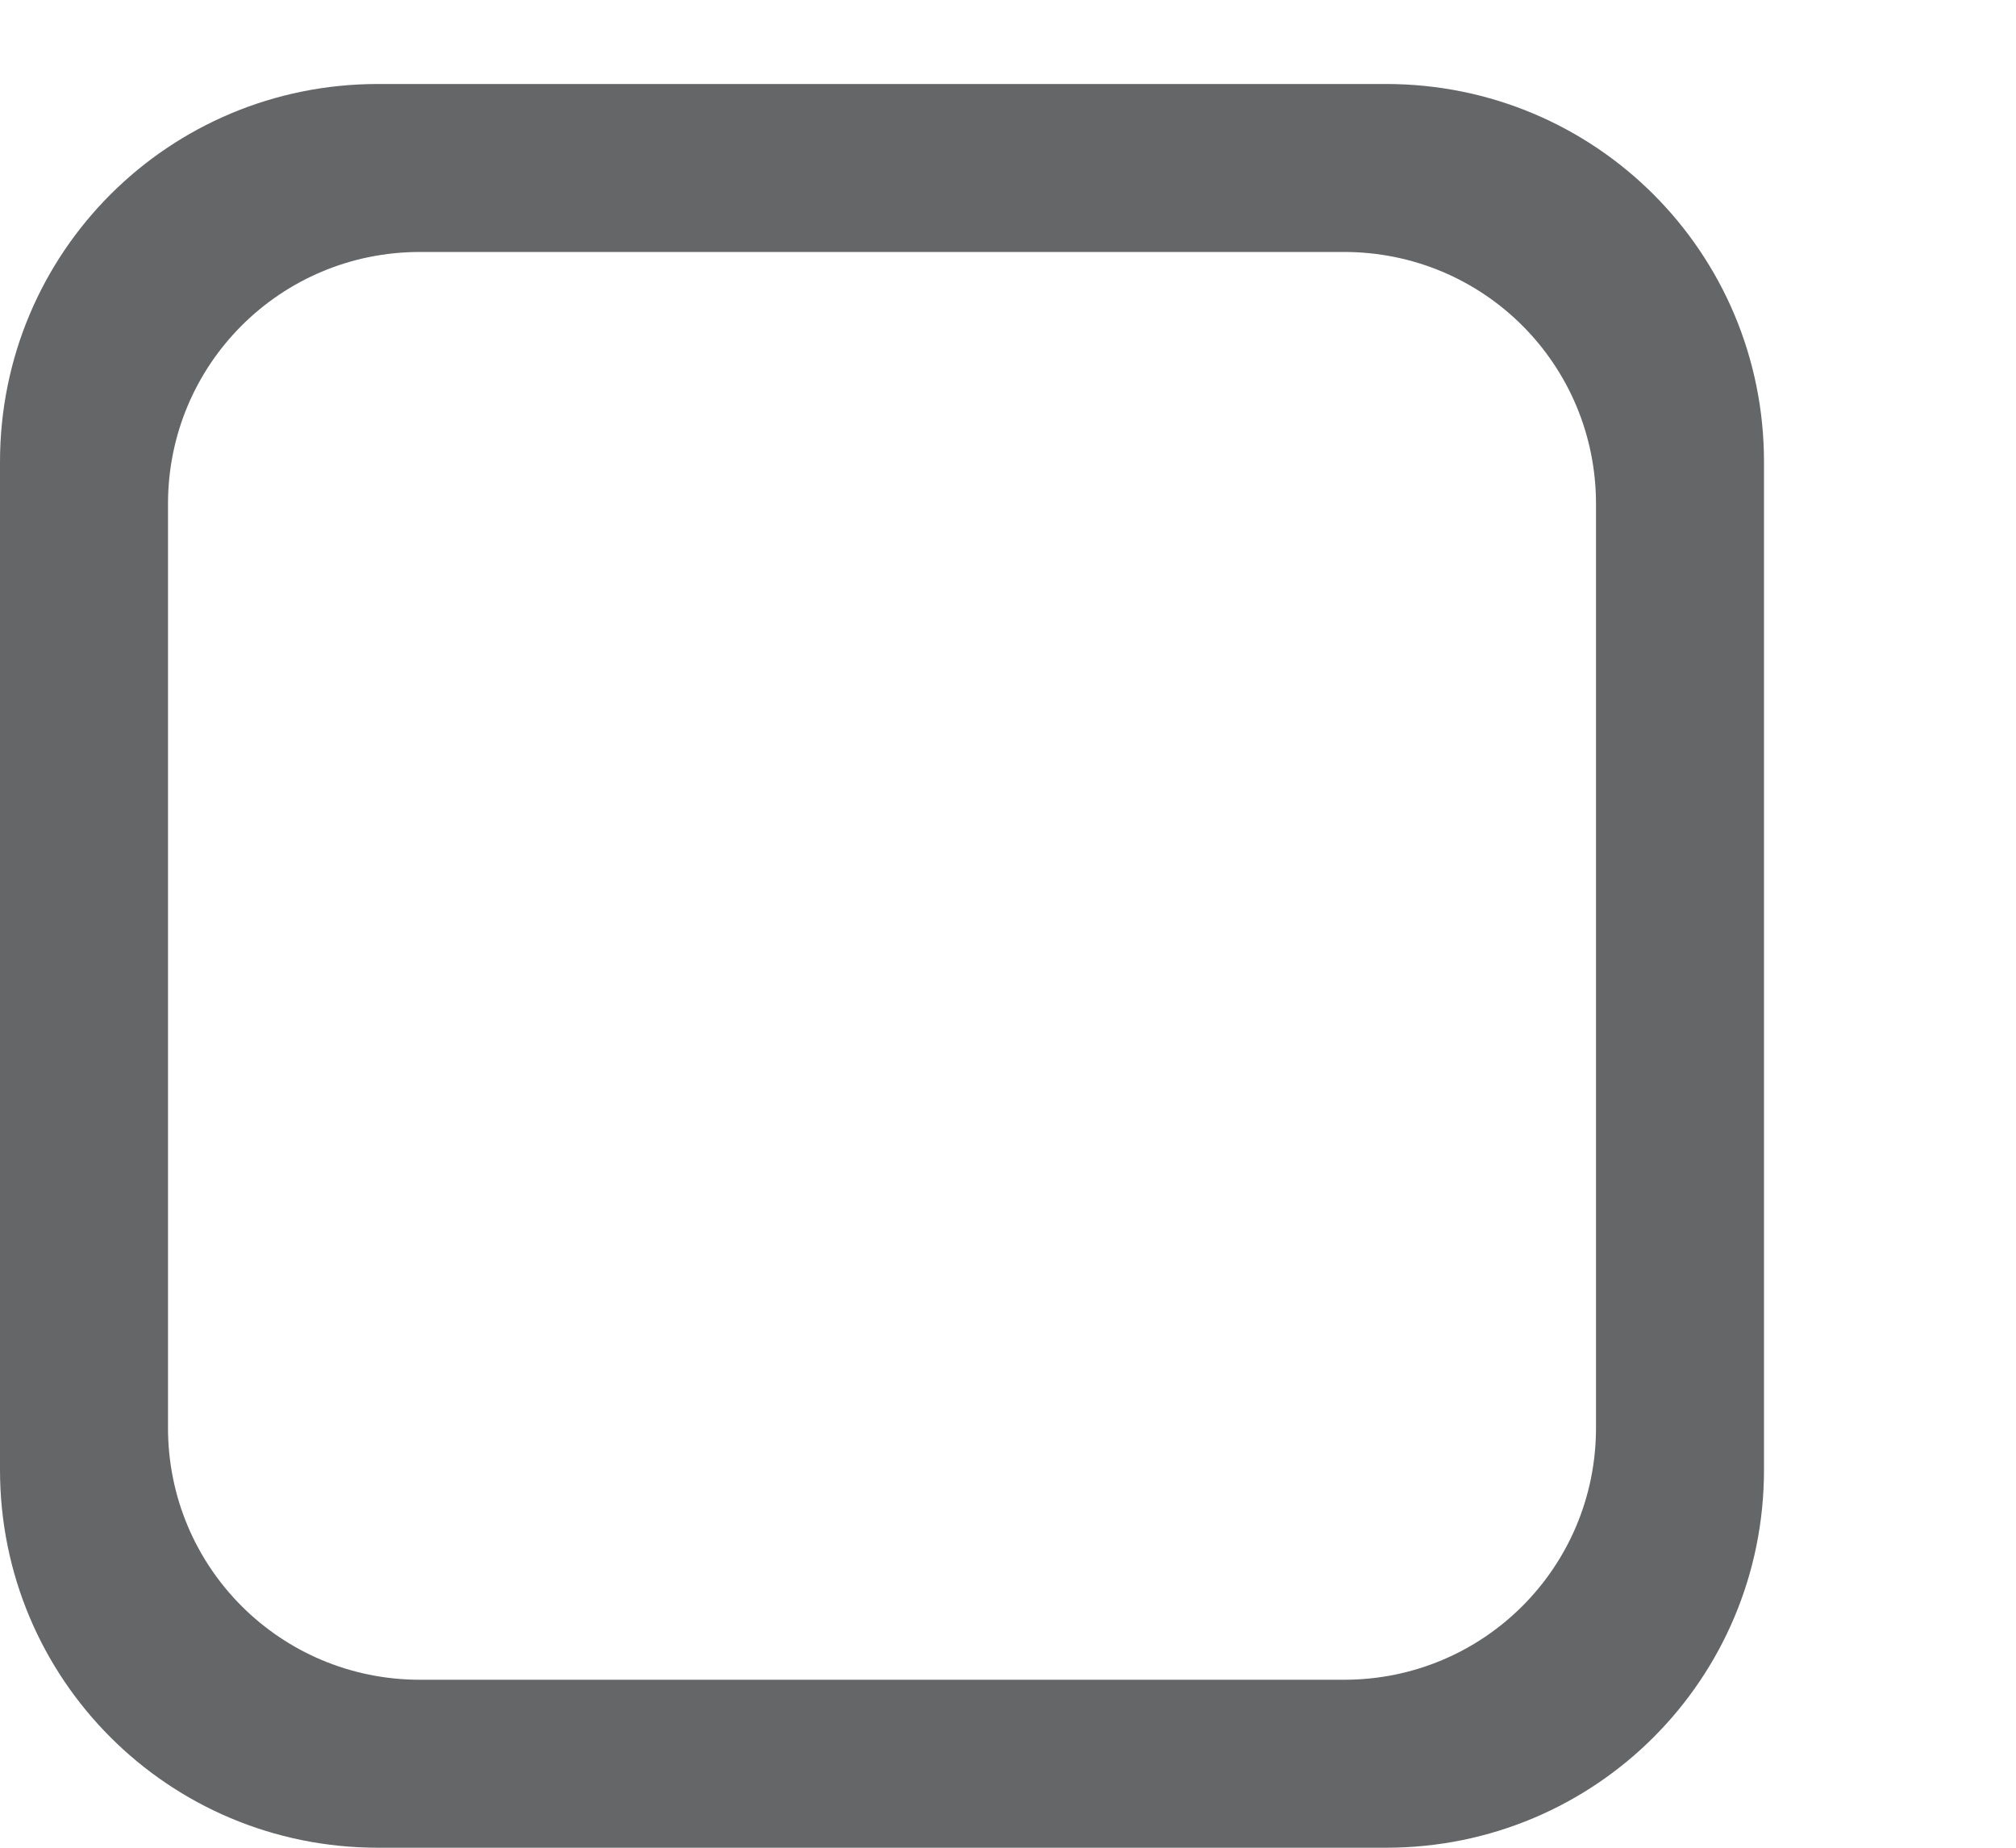
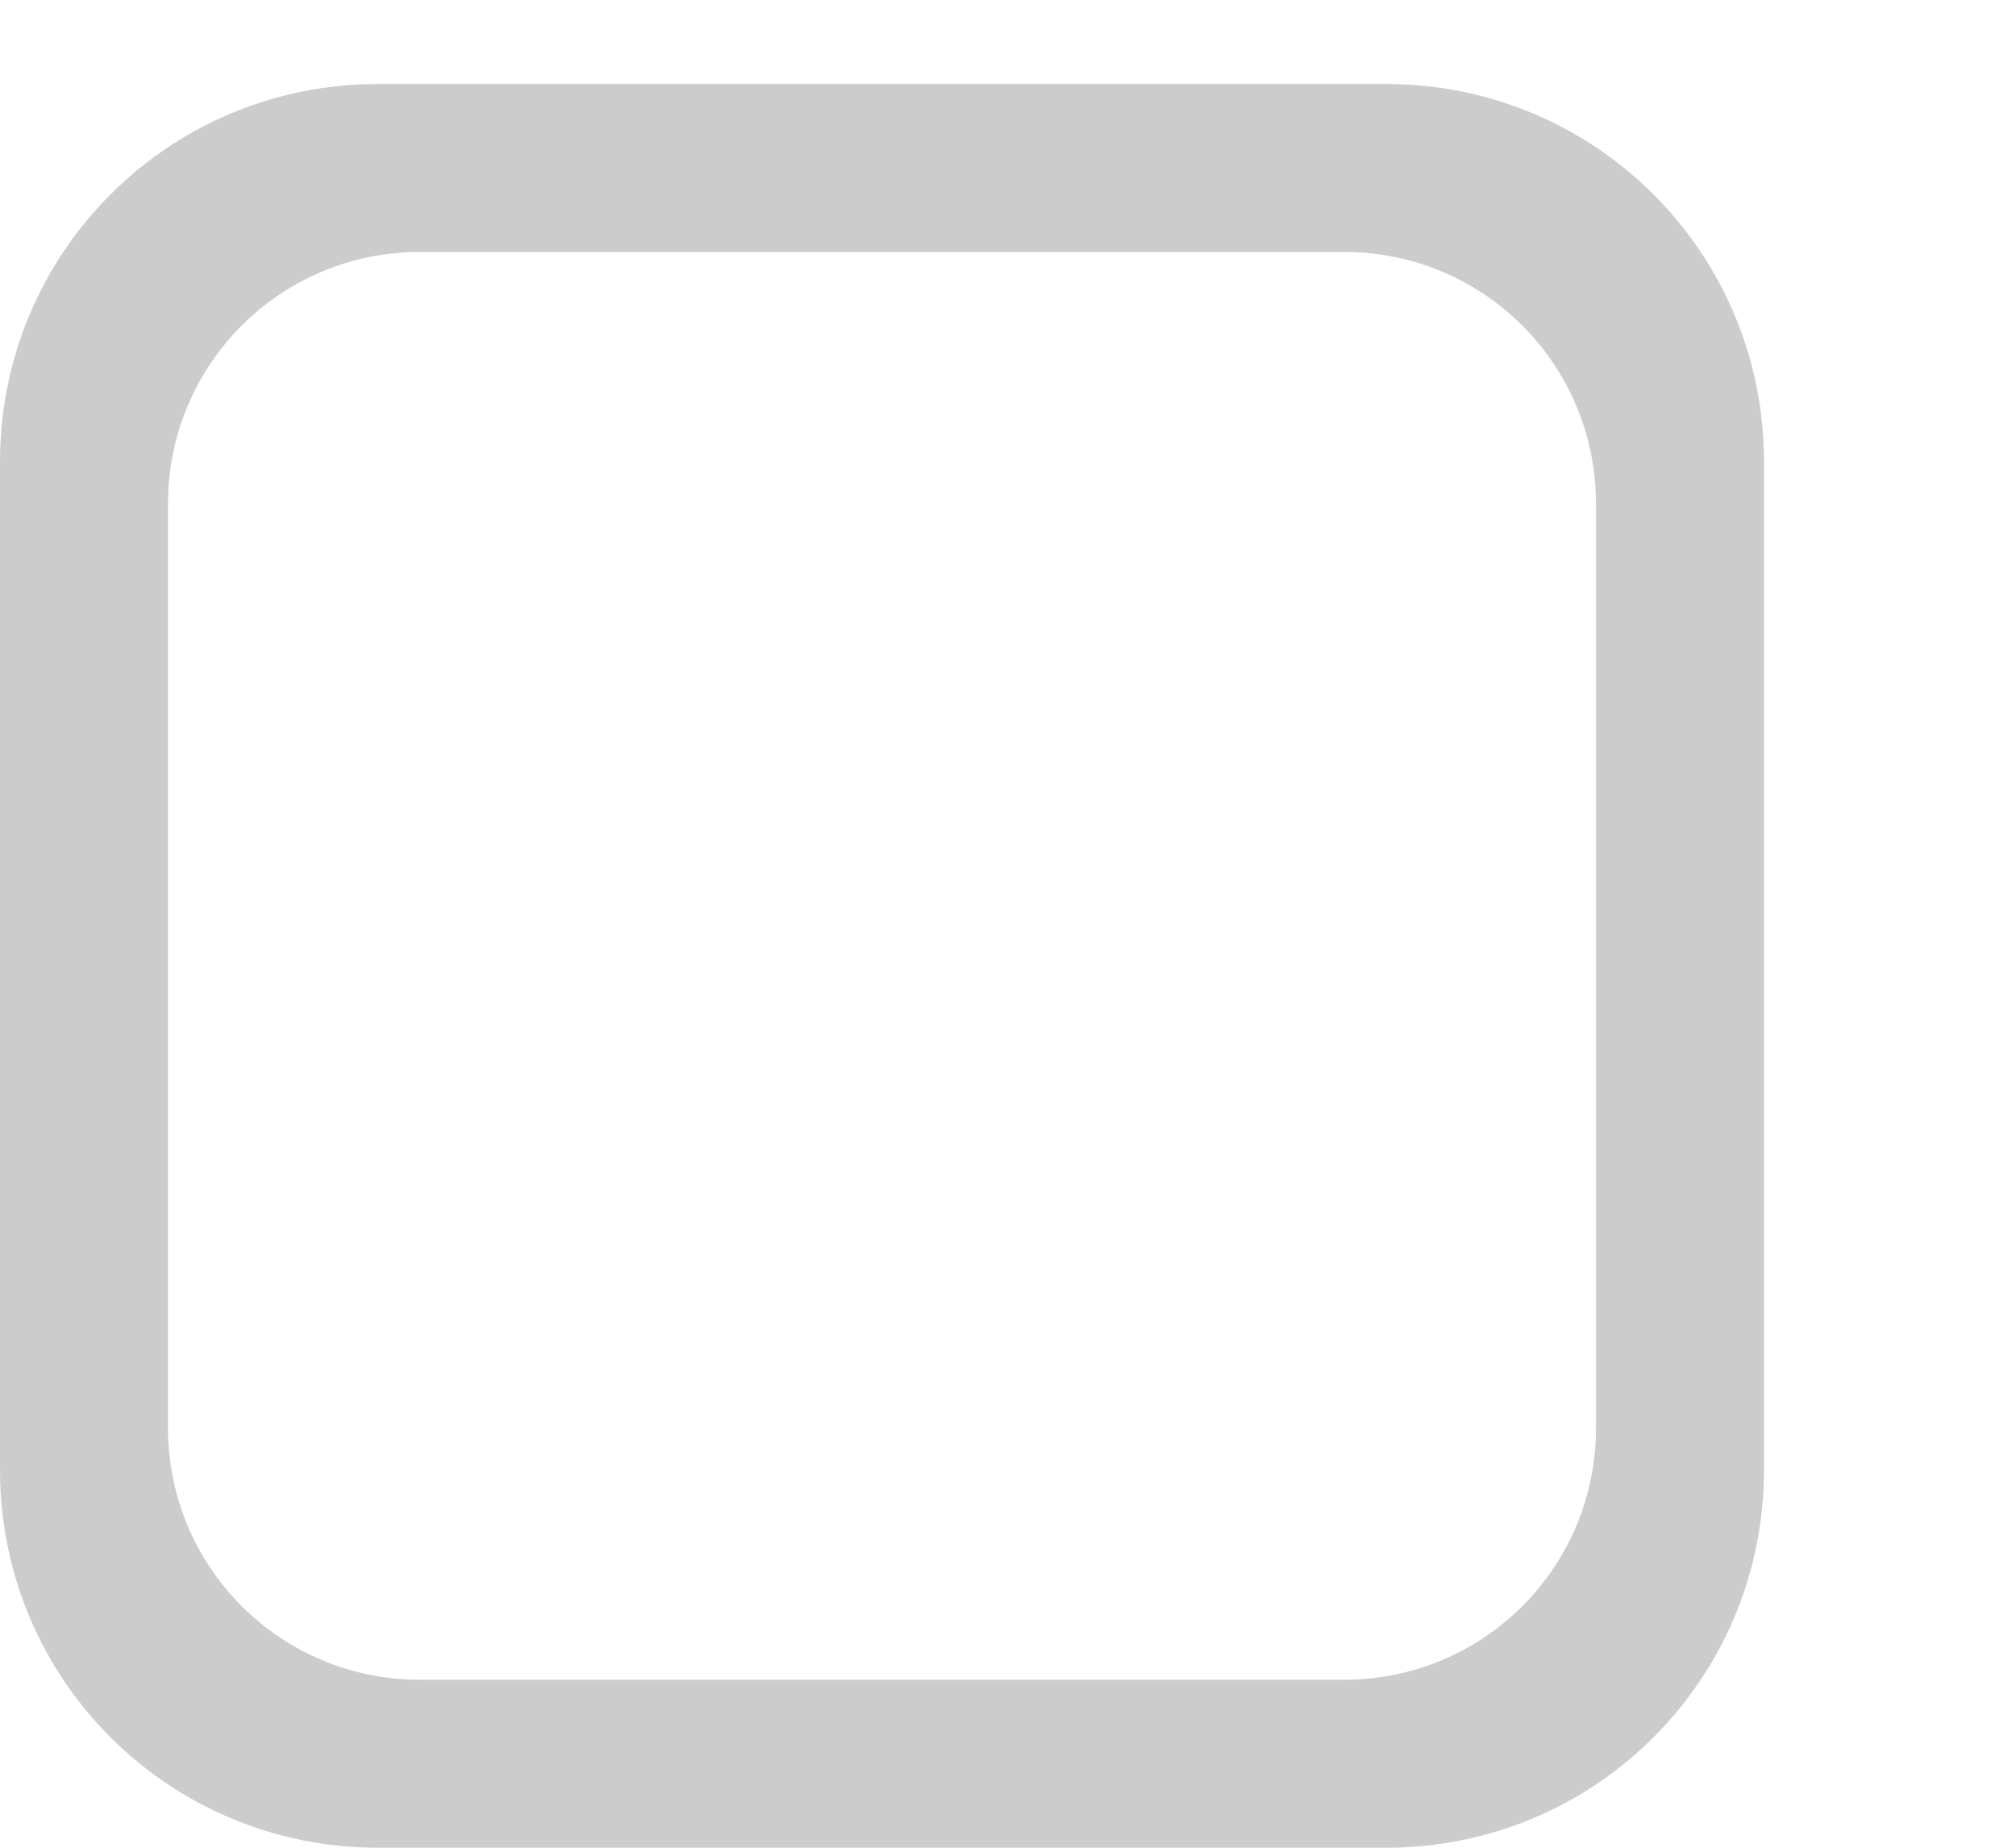
<svg xmlns="http://www.w3.org/2000/svg" xmlns:xlink="http://www.w3.org/1999/xlink" width="24" height="22" id="svg3199" version="1.1">
  <defs id="defs3201">
    <linearGradient id="linearGradient15404">
      <stop id="stop15406" offset="0" style="stop-color:#515151;stop-opacity:1" />
      <stop id="stop15408" offset="1" style="stop-color:#292929;stop-opacity:1" />
    </linearGradient>
    <linearGradient xlink:href="#linearGradient5872-5-1" id="linearGradient5891-0-4" gradientUnits="userSpaceOnUse" x1="205.841" y1="246.709" x2="206.748" y2="231.241" />
    <linearGradient id="linearGradient5872-5-1">
      <stop style="stop-color:#0b2e52;stop-opacity:1" offset="0" id="stop5874-4-4" />
      <stop style="stop-color:#1862af;stop-opacity:1" offset="1" id="stop5876-0-5" />
    </linearGradient>
    <linearGradient y2="-388.73" x2="-93.031" y1="-396.347" x1="-93.031" gradientTransform="matrix(1.591837,0,0,0.8571429,-256.5612,59.68542)" gradientUnits="userSpaceOnUse" id="linearGradient14219" xlink:href="#linearGradient15404" />
    <linearGradient id="linearGradient10013-4-63-6">
      <stop style="stop-color:#333333;stop-opacity:1;" offset="0" id="stop10015-2-76-1" />
      <stop style="stop-color:#292929;stop-opacity:1" offset="1" id="stop10017-46-15-8" />
    </linearGradient>
    <linearGradient id="linearGradient10597-5">
      <stop style="stop-color:#16191a;stop-opacity:1;" offset="0" id="stop10599-2" />
      <stop style="stop-color:#2b3133;stop-opacity:1" offset="1" id="stop10601-5" />
    </linearGradient>
    <linearGradient y2="-322.164" x2="921.225" y1="-330.051" x1="921.328" gradientTransform="matrix(1.591837,0,0,0.8571429,-1456.546,275.4519)" gradientUnits="userSpaceOnUse" id="linearGradient15374" xlink:href="#linearGradient10013-4-63-6" />
    <linearGradient gradientTransform="translate(-1199.985,216.3805)" y2="-227.08" x2="1203.918" y1="-217.567" x1="1203.918" gradientUnits="userSpaceOnUse" id="linearGradient15376" xlink:href="#linearGradient10597-5" />
    <linearGradient id="linearGradient5581-5-2-4-6-8-7-35-8">
      <stop id="stop5583-0-92-8-0-7-6-5-1" offset="0" style="stop-color:#454c4c;stop-opacity:1;" />
      <stop style="stop-color:#393f3f;stop-opacity:1;" offset="0.4" id="stop5585-4-7-2-7-9-9-92-0" />
      <stop id="stop5587-6-7-2-0-3-1-21-5" offset="1" style="stop-color:#2d3232;stop-opacity:1;" />
    </linearGradient>
  </defs>
  <g id="layer1" transform="translate(-342.5,-521.3622)">
    <rect style="color:#000000;fill:none;stroke:none;stroke-width:2;marker:none;visibility:visible;display:inline;overflow:visible;enable-background:accumulate" id="rect17347" width="21.944" height="21.944" x="342.299" y="521.584" />
-     <path style="display:inline;opacity:1;fill:#5d5e60;fill-opacity:0.947;stroke:none;stroke-opacity:1;enable-background:new" d="M 4.5 1 C 2.007 1 0 3.007 0 5.5 L 0 17.5 C 0 19.993 2.007 22 4.5 22 L 16.5 22 C 18.993 22 21 19.993 21 17.5 L 21 5.5 C 21 3.007 18.993 1 16.5 1 L 4.5 1 z M 5 3 L 16 3 C 17.662 3 19 4.338 19 6 L 19 17 C 19 18.662 17.662 20 16 20 L 5 20 C 3.338 20 2 18.662 2 17 L 2 6 C 2 4.338 3.338 3 5 3 z " transform="translate(342.5,521.3622)" id="path4731" />
+     <path style="display:inline;opacity:1;fill:#000000;fill-opacity:0.2;stroke:none;stroke-opacity:1;enable-background:new" d="M 4.5 1 C 2.007 1 0 3.007 0 5.5 L 0 17.5 C 0 19.993 2.007 22 4.5 22 L 16.5 22 C 18.993 22 21 19.993 21 17.5 L 21 5.5 C 21 3.007 18.993 1 16.5 1 L 4.5 1 z M 5 3 L 16 3 C 17.662 3 19 4.338 19 6 L 19 17 C 19 18.662 17.662 20 16 20 L 5 20 C 3.338 20 2 18.662 2 17 L 2 6 C 2 4.338 3.338 3 5 3 z " transform="translate(342.5,521.3622)" id="path4731" />
  </g>
</svg>
